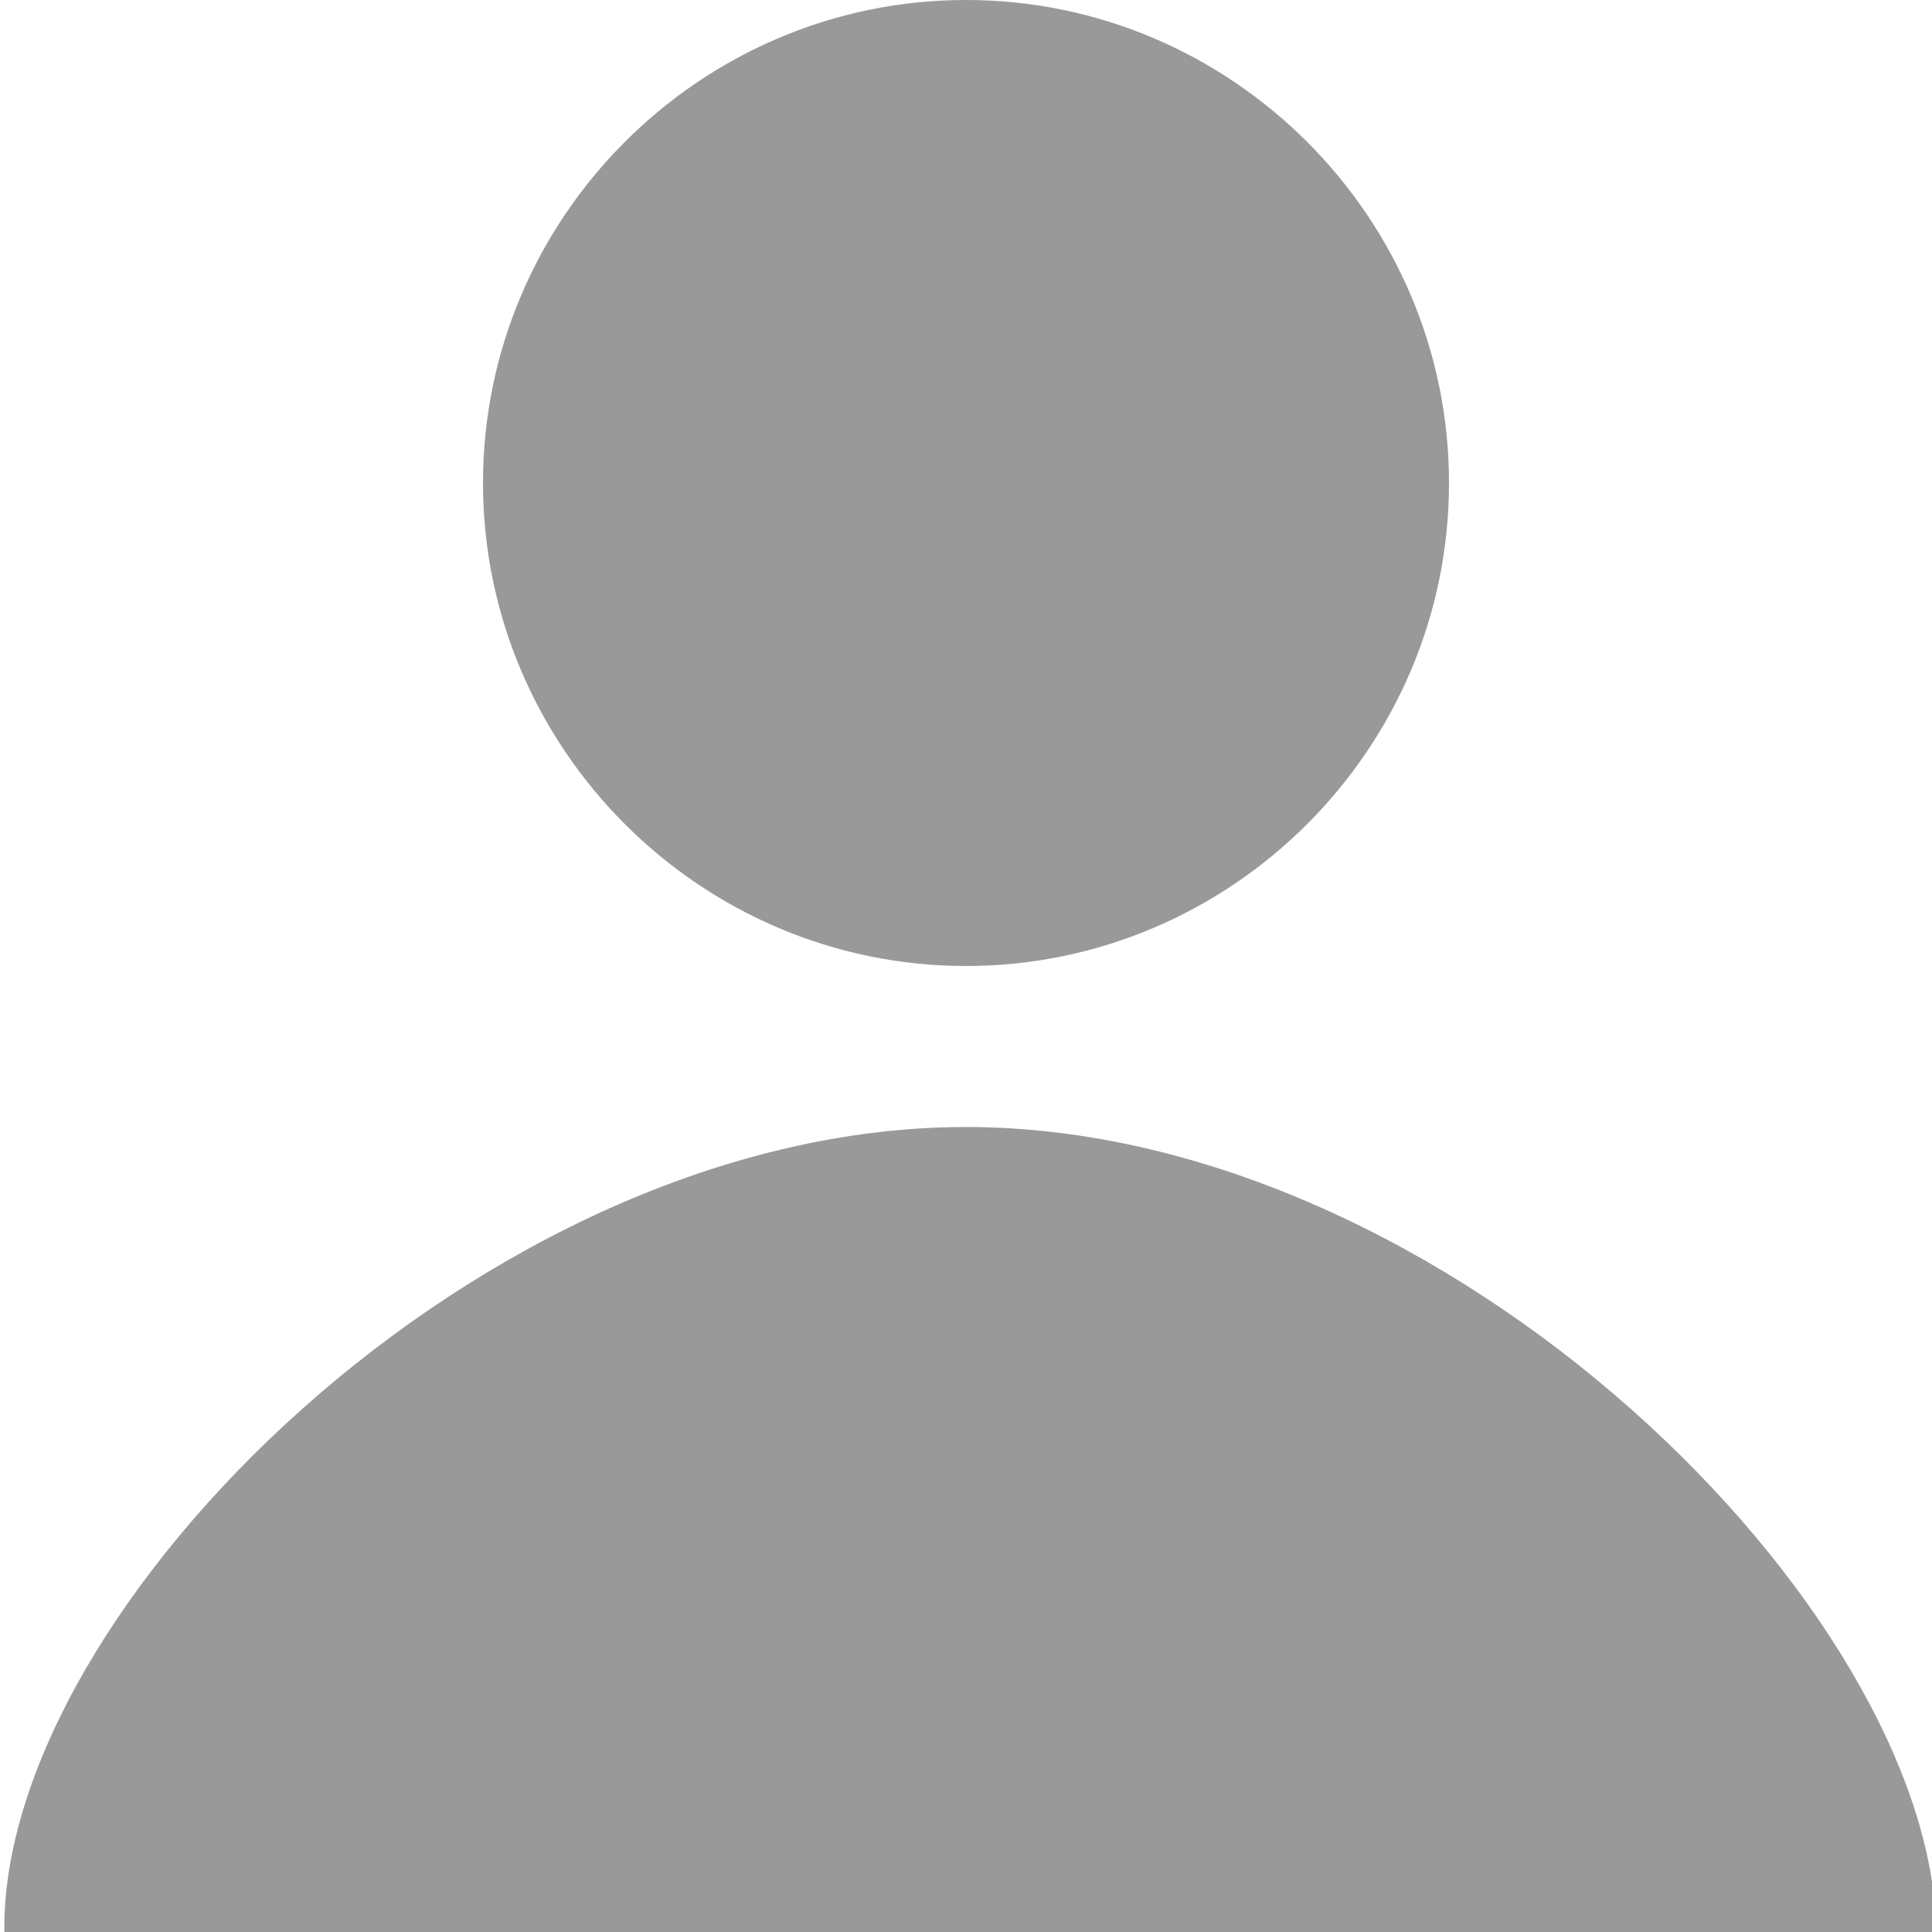
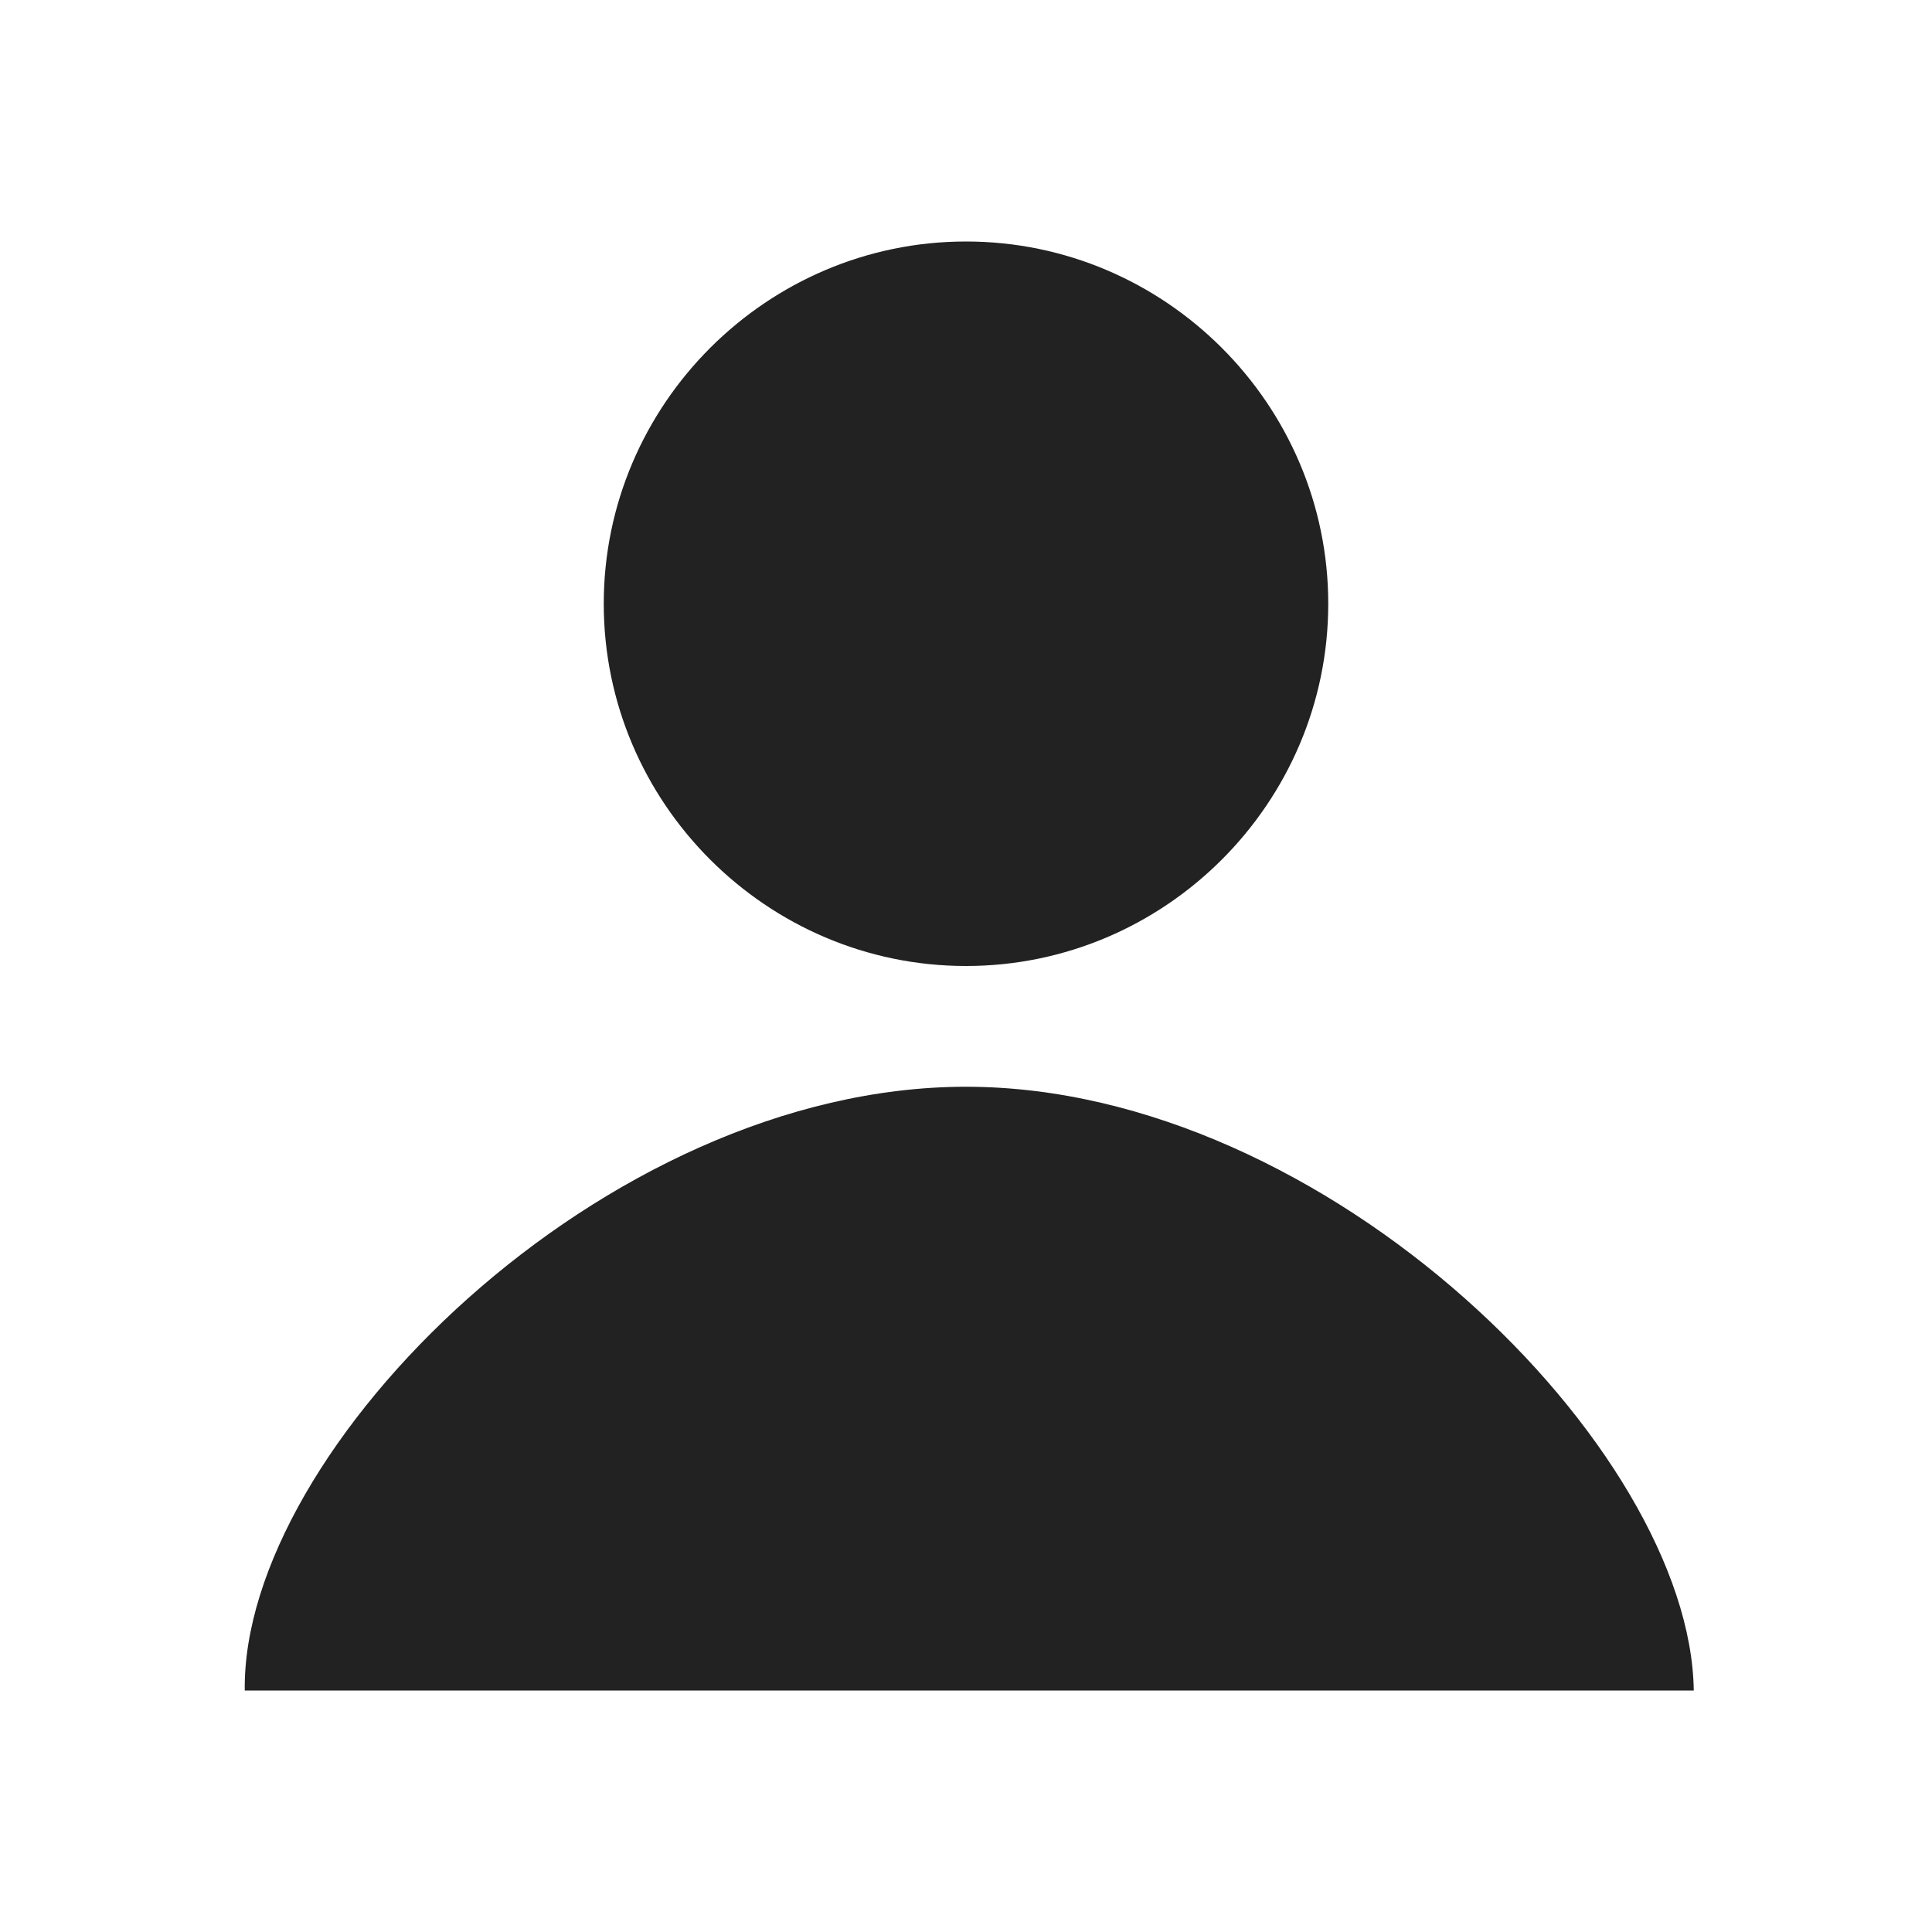
- <svg xmlns="http://www.w3.org/2000/svg" width="12" height="12" viewBox="0 0 12 12">
-   <path fill="#999" fill-rule="evenodd" d="M12.027 12C12 10 9 7 6 7s-6 3-5.973 5h12zM6 6c1.65 0 3-1.35 3-3S7.65 0 6 0 3 1.35 3 3s1.35 3 3 3z" />
+ <svg xmlns="http://www.w3.org/2000/svg" width="16" height="16" viewBox="0 0 16 16">
+   <path fill="#222222" fill-rule="evenodd" d="M14.027,14 C14,12 11,9 8,9 C5,9 2,12 2.027,14 L14.027,14 Z M8,8 C9.65,8 11,6.65 11,5 C11,3.35 9.65,2 8,2 C6.35,2 5,3.35 5,5 C5,6.65 6.35,8 8,8 Z" />
</svg>
